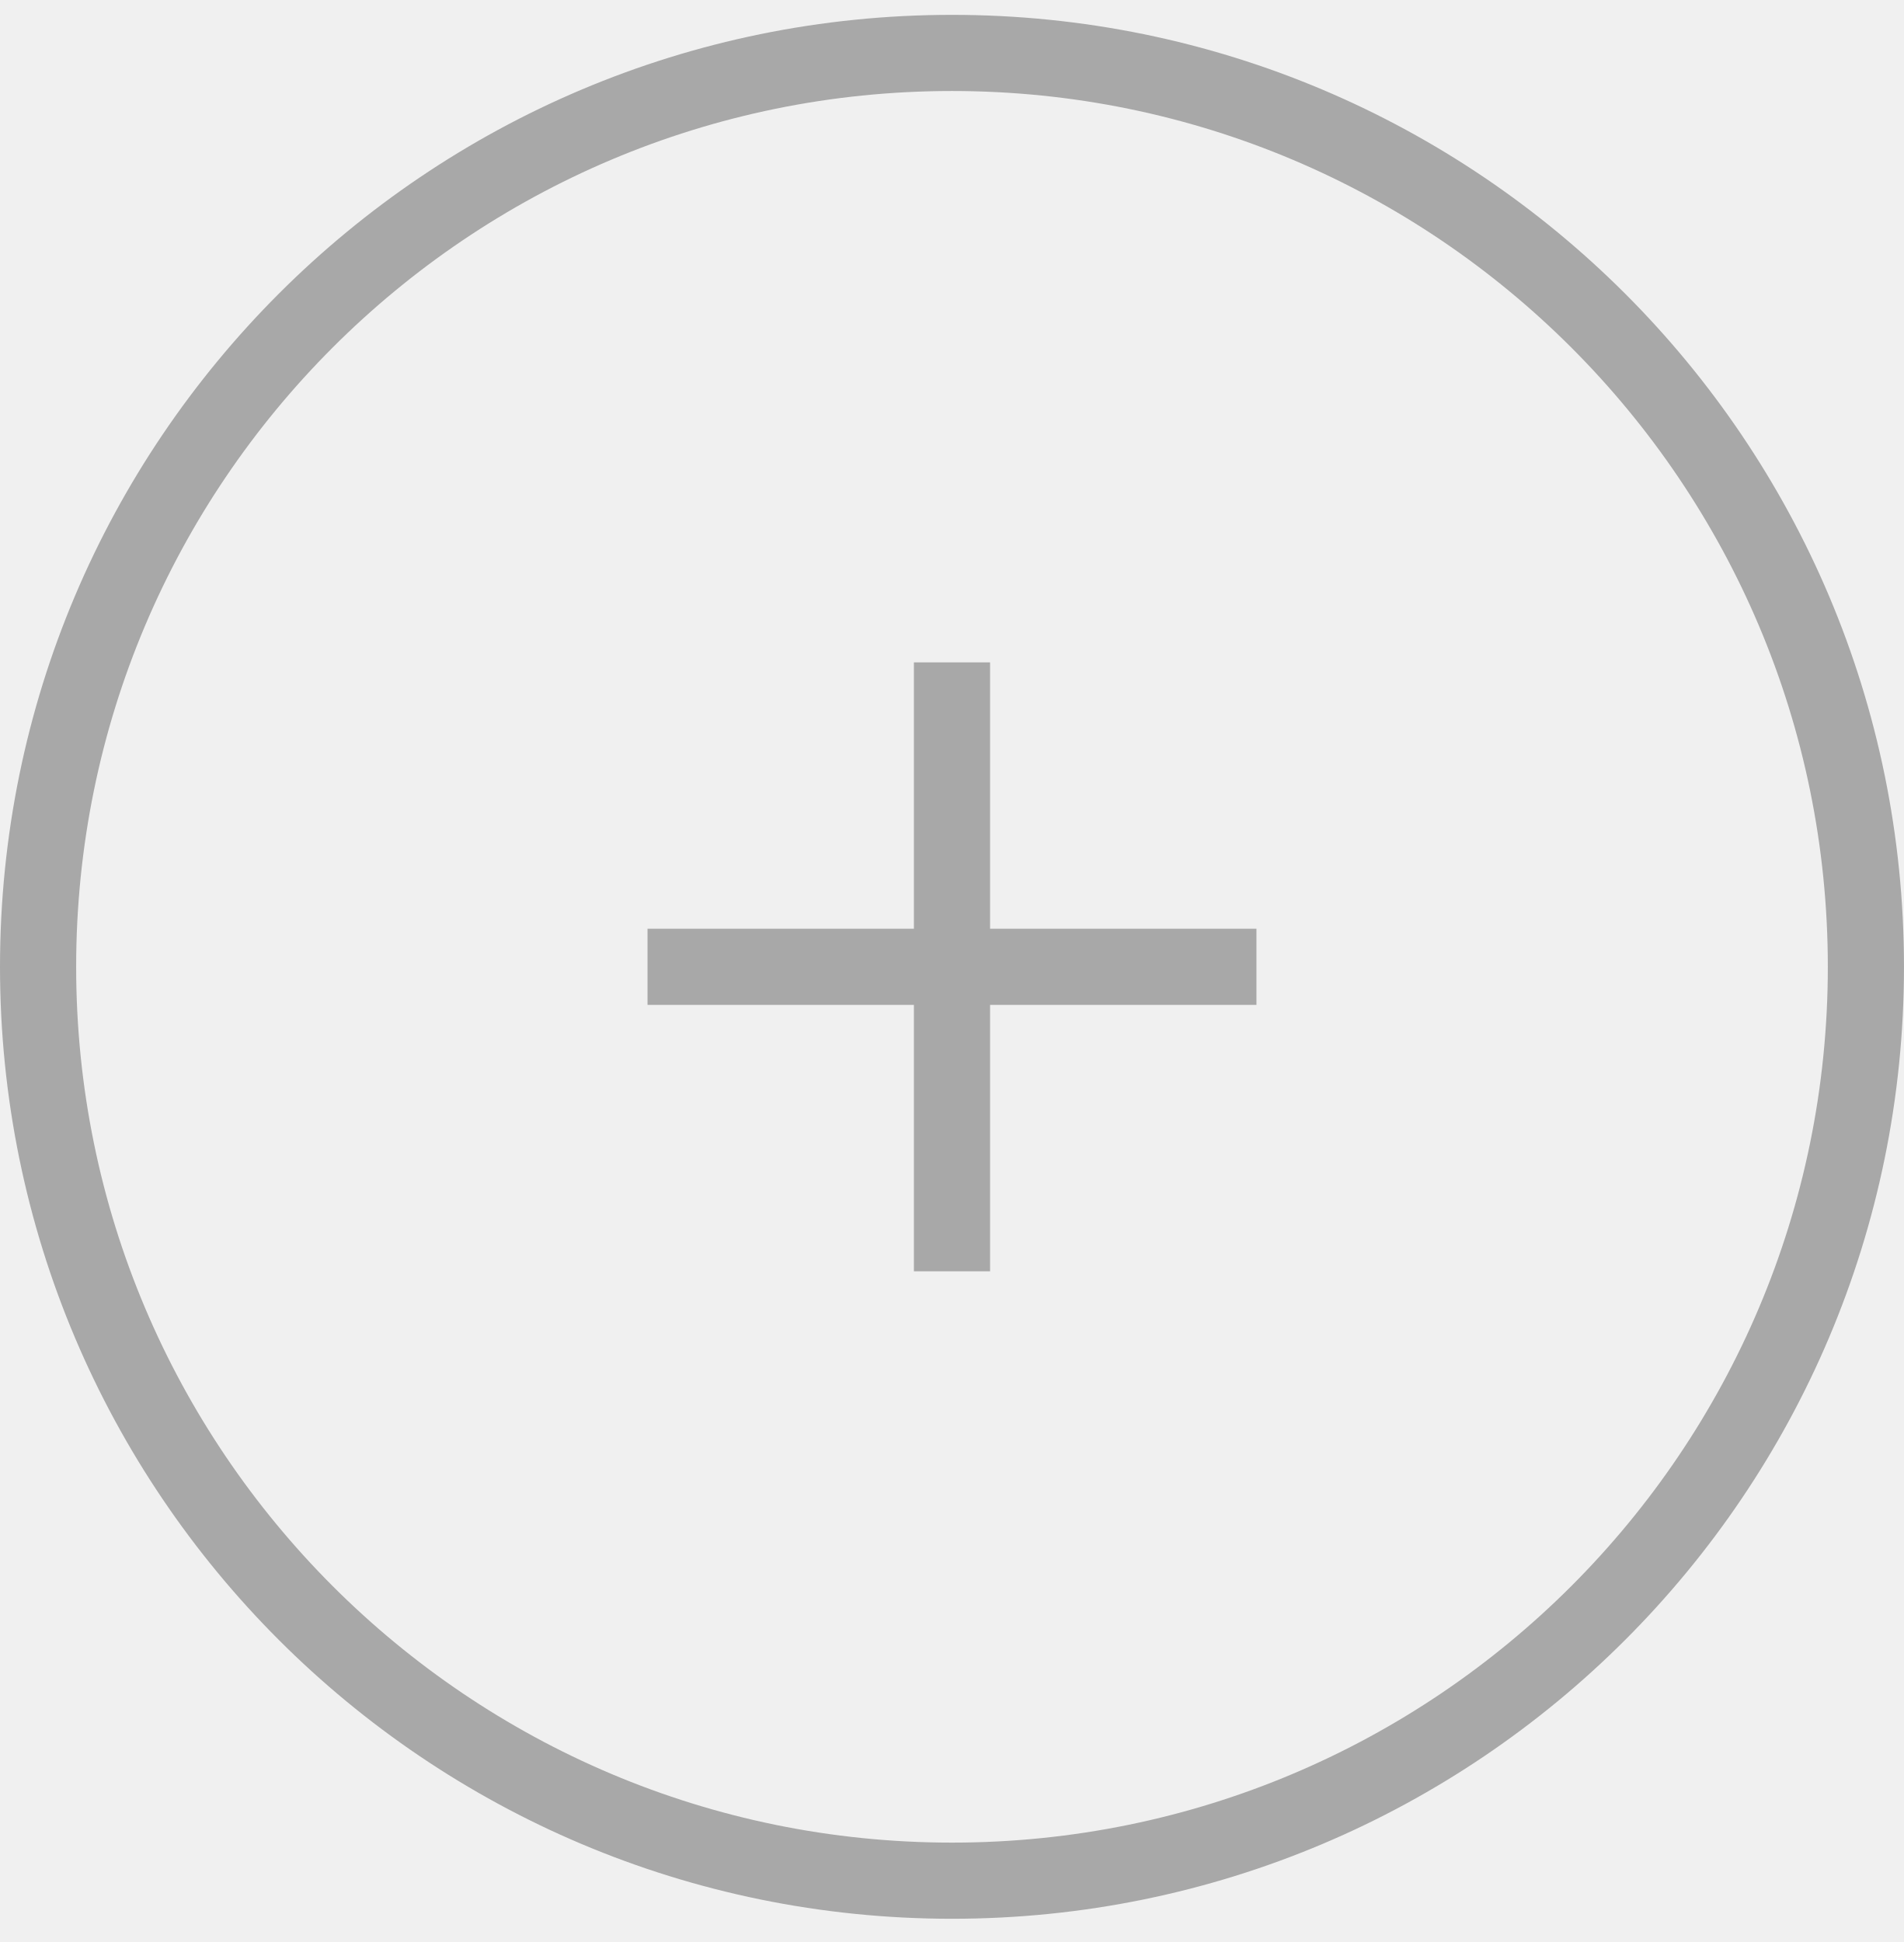
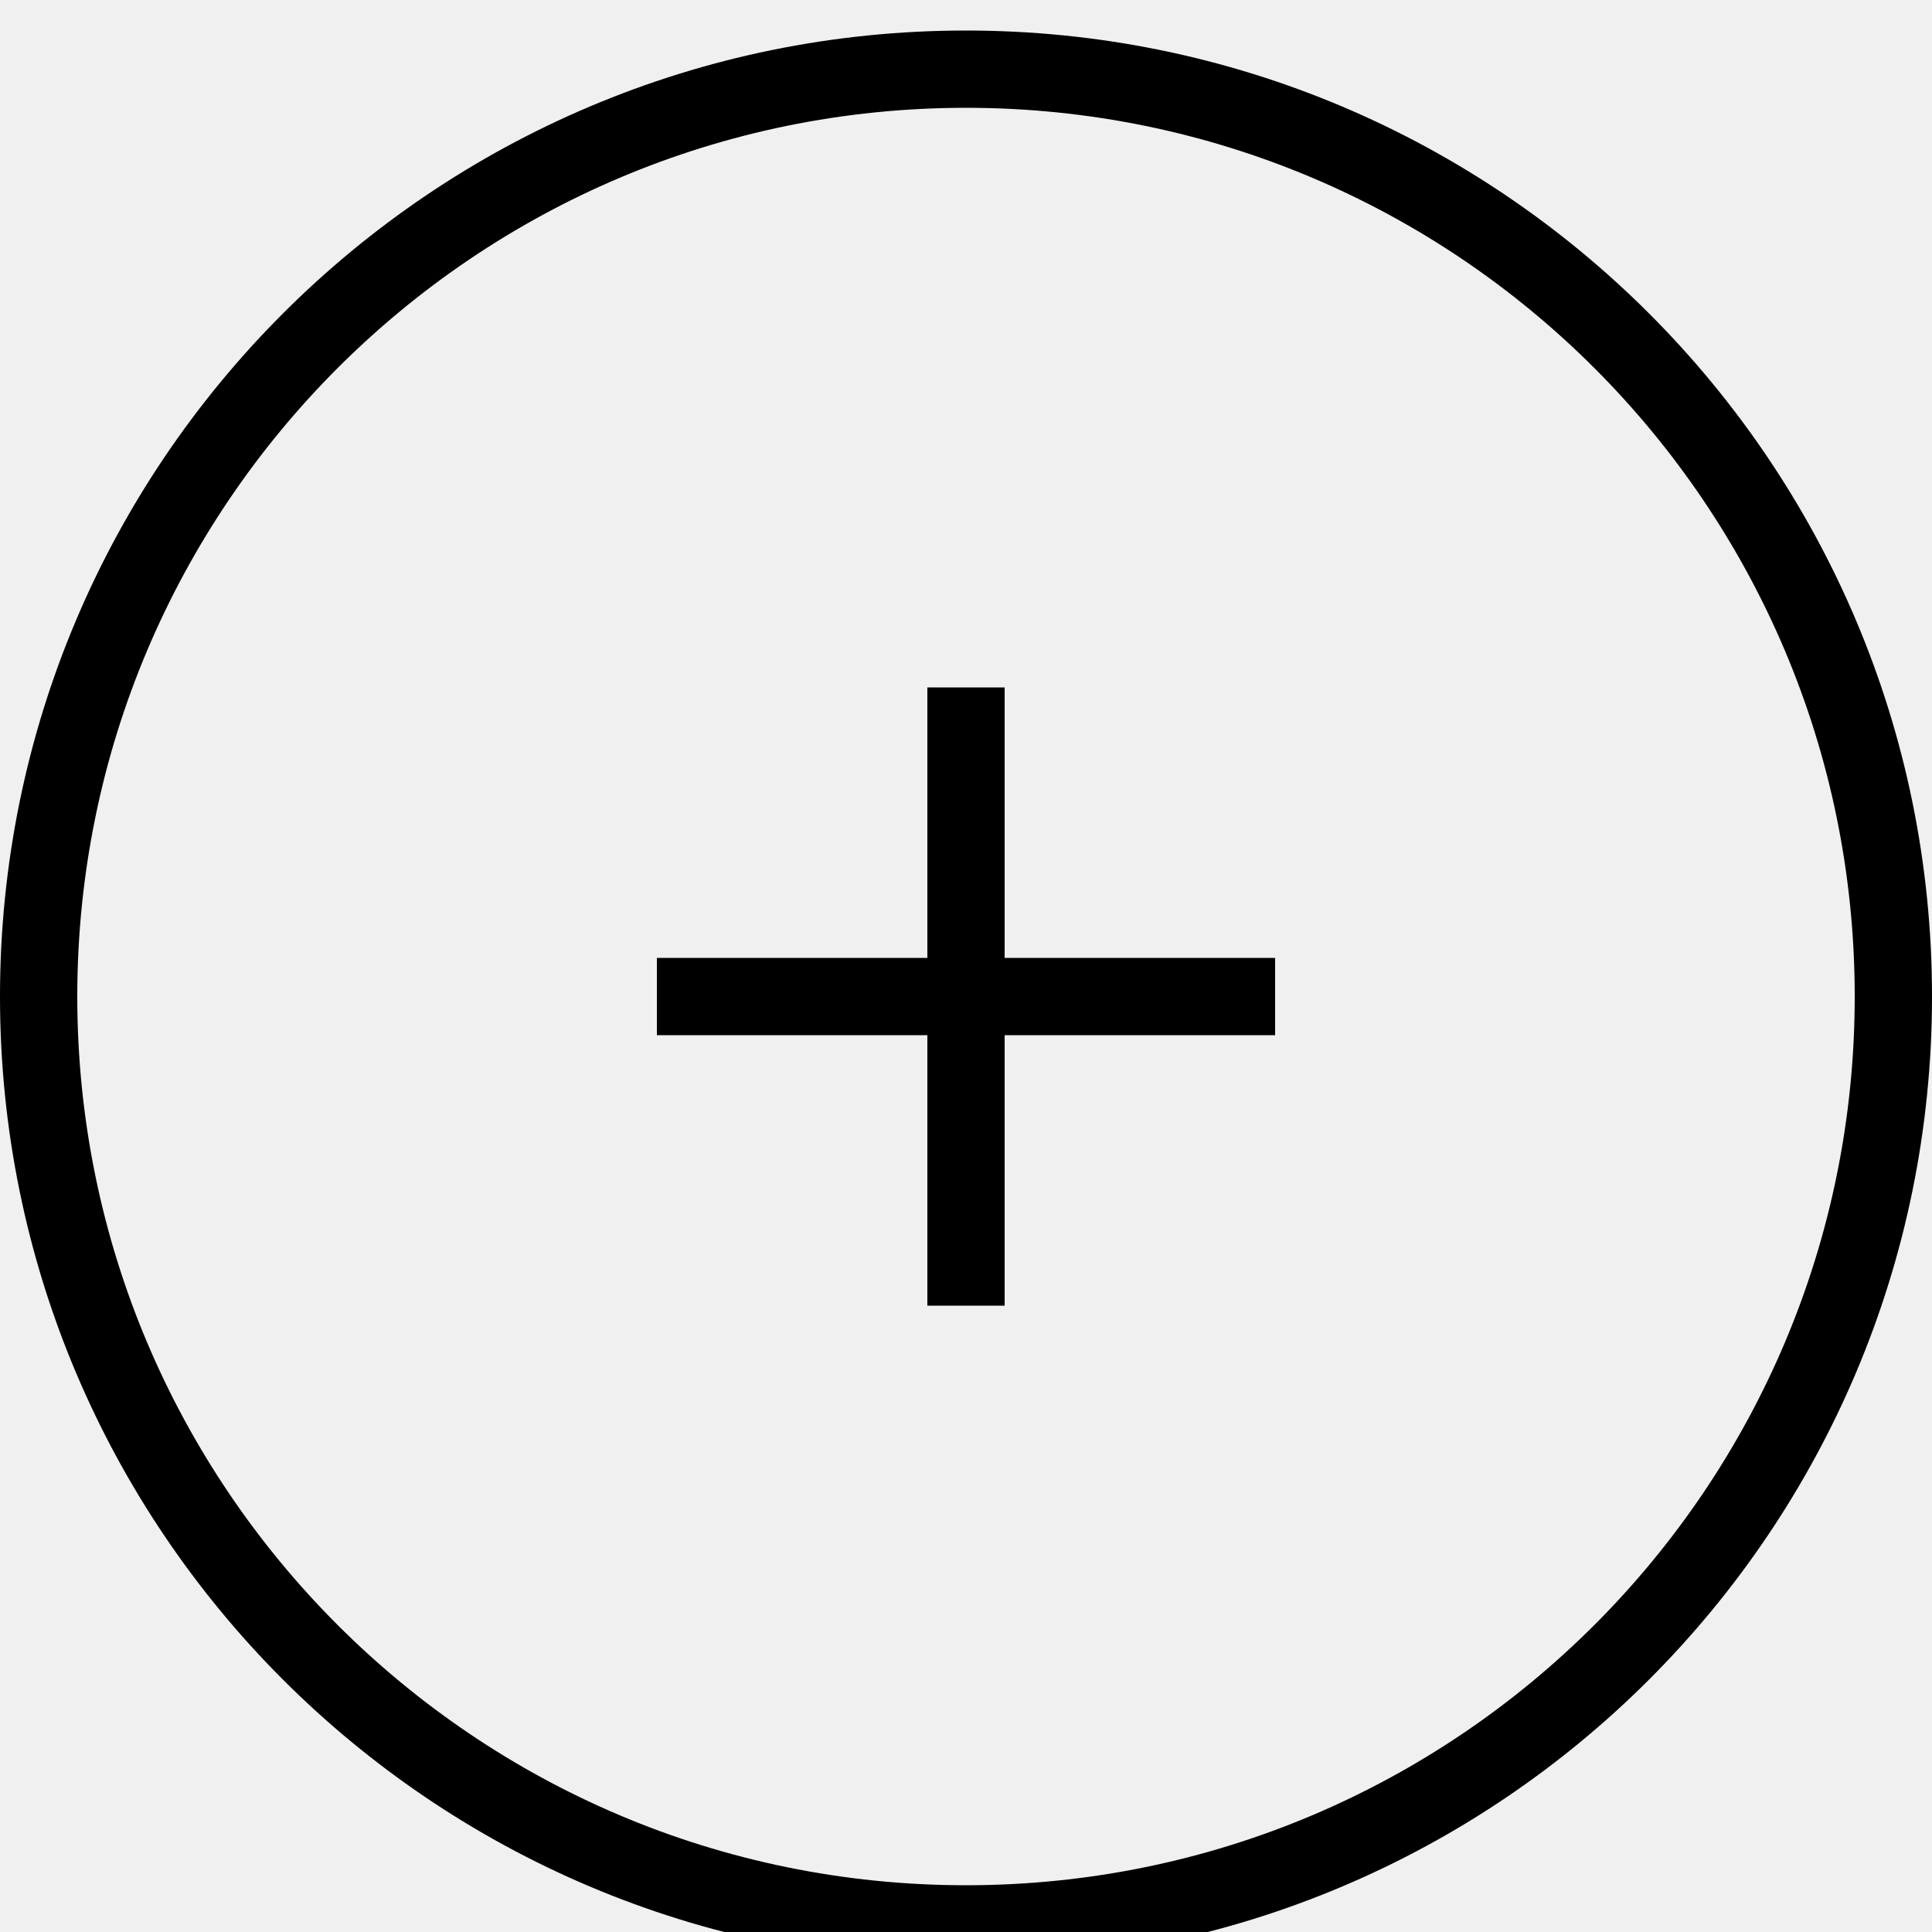
- <svg xmlns="http://www.w3.org/2000/svg" width="50" height="51" fill="none">
-   <circle opacity=".3" cx="25" cy="25.39" r="24" stroke="#000" stroke-width="2" />
-   <g opacity=".3" clip-path="url(#a)">
-     <path d="M33 24.39h-7v-7h-2v7h-7v2h7v7h2v-7h7v-2Z" fill="#000" />
+ <svg xmlns="http://www.w3.org/2000/svg" width="50" height="50" viewBox="0 0 50 50" fill="none">
+   <circle cx="25" cy="25.79" r="24" stroke="#000" stroke-width="2" />
+   <g clip-path="url(#a)">
+     <path d="M33 24.79h-7v-7h-2v7h-7v2h7v7h2v-7h7v-2Z" fill="#000" />
  </g>
  <defs>
    <clipPath id="a">
-       <path fill="#fff" transform="translate(17 17.39)" d="M0 0h16v16H0z" />
+       <path fill="#fff" transform="translate(17 17.79)" d="M0 0h16v16H0z" />
    </clipPath>
  </defs>
</svg>
